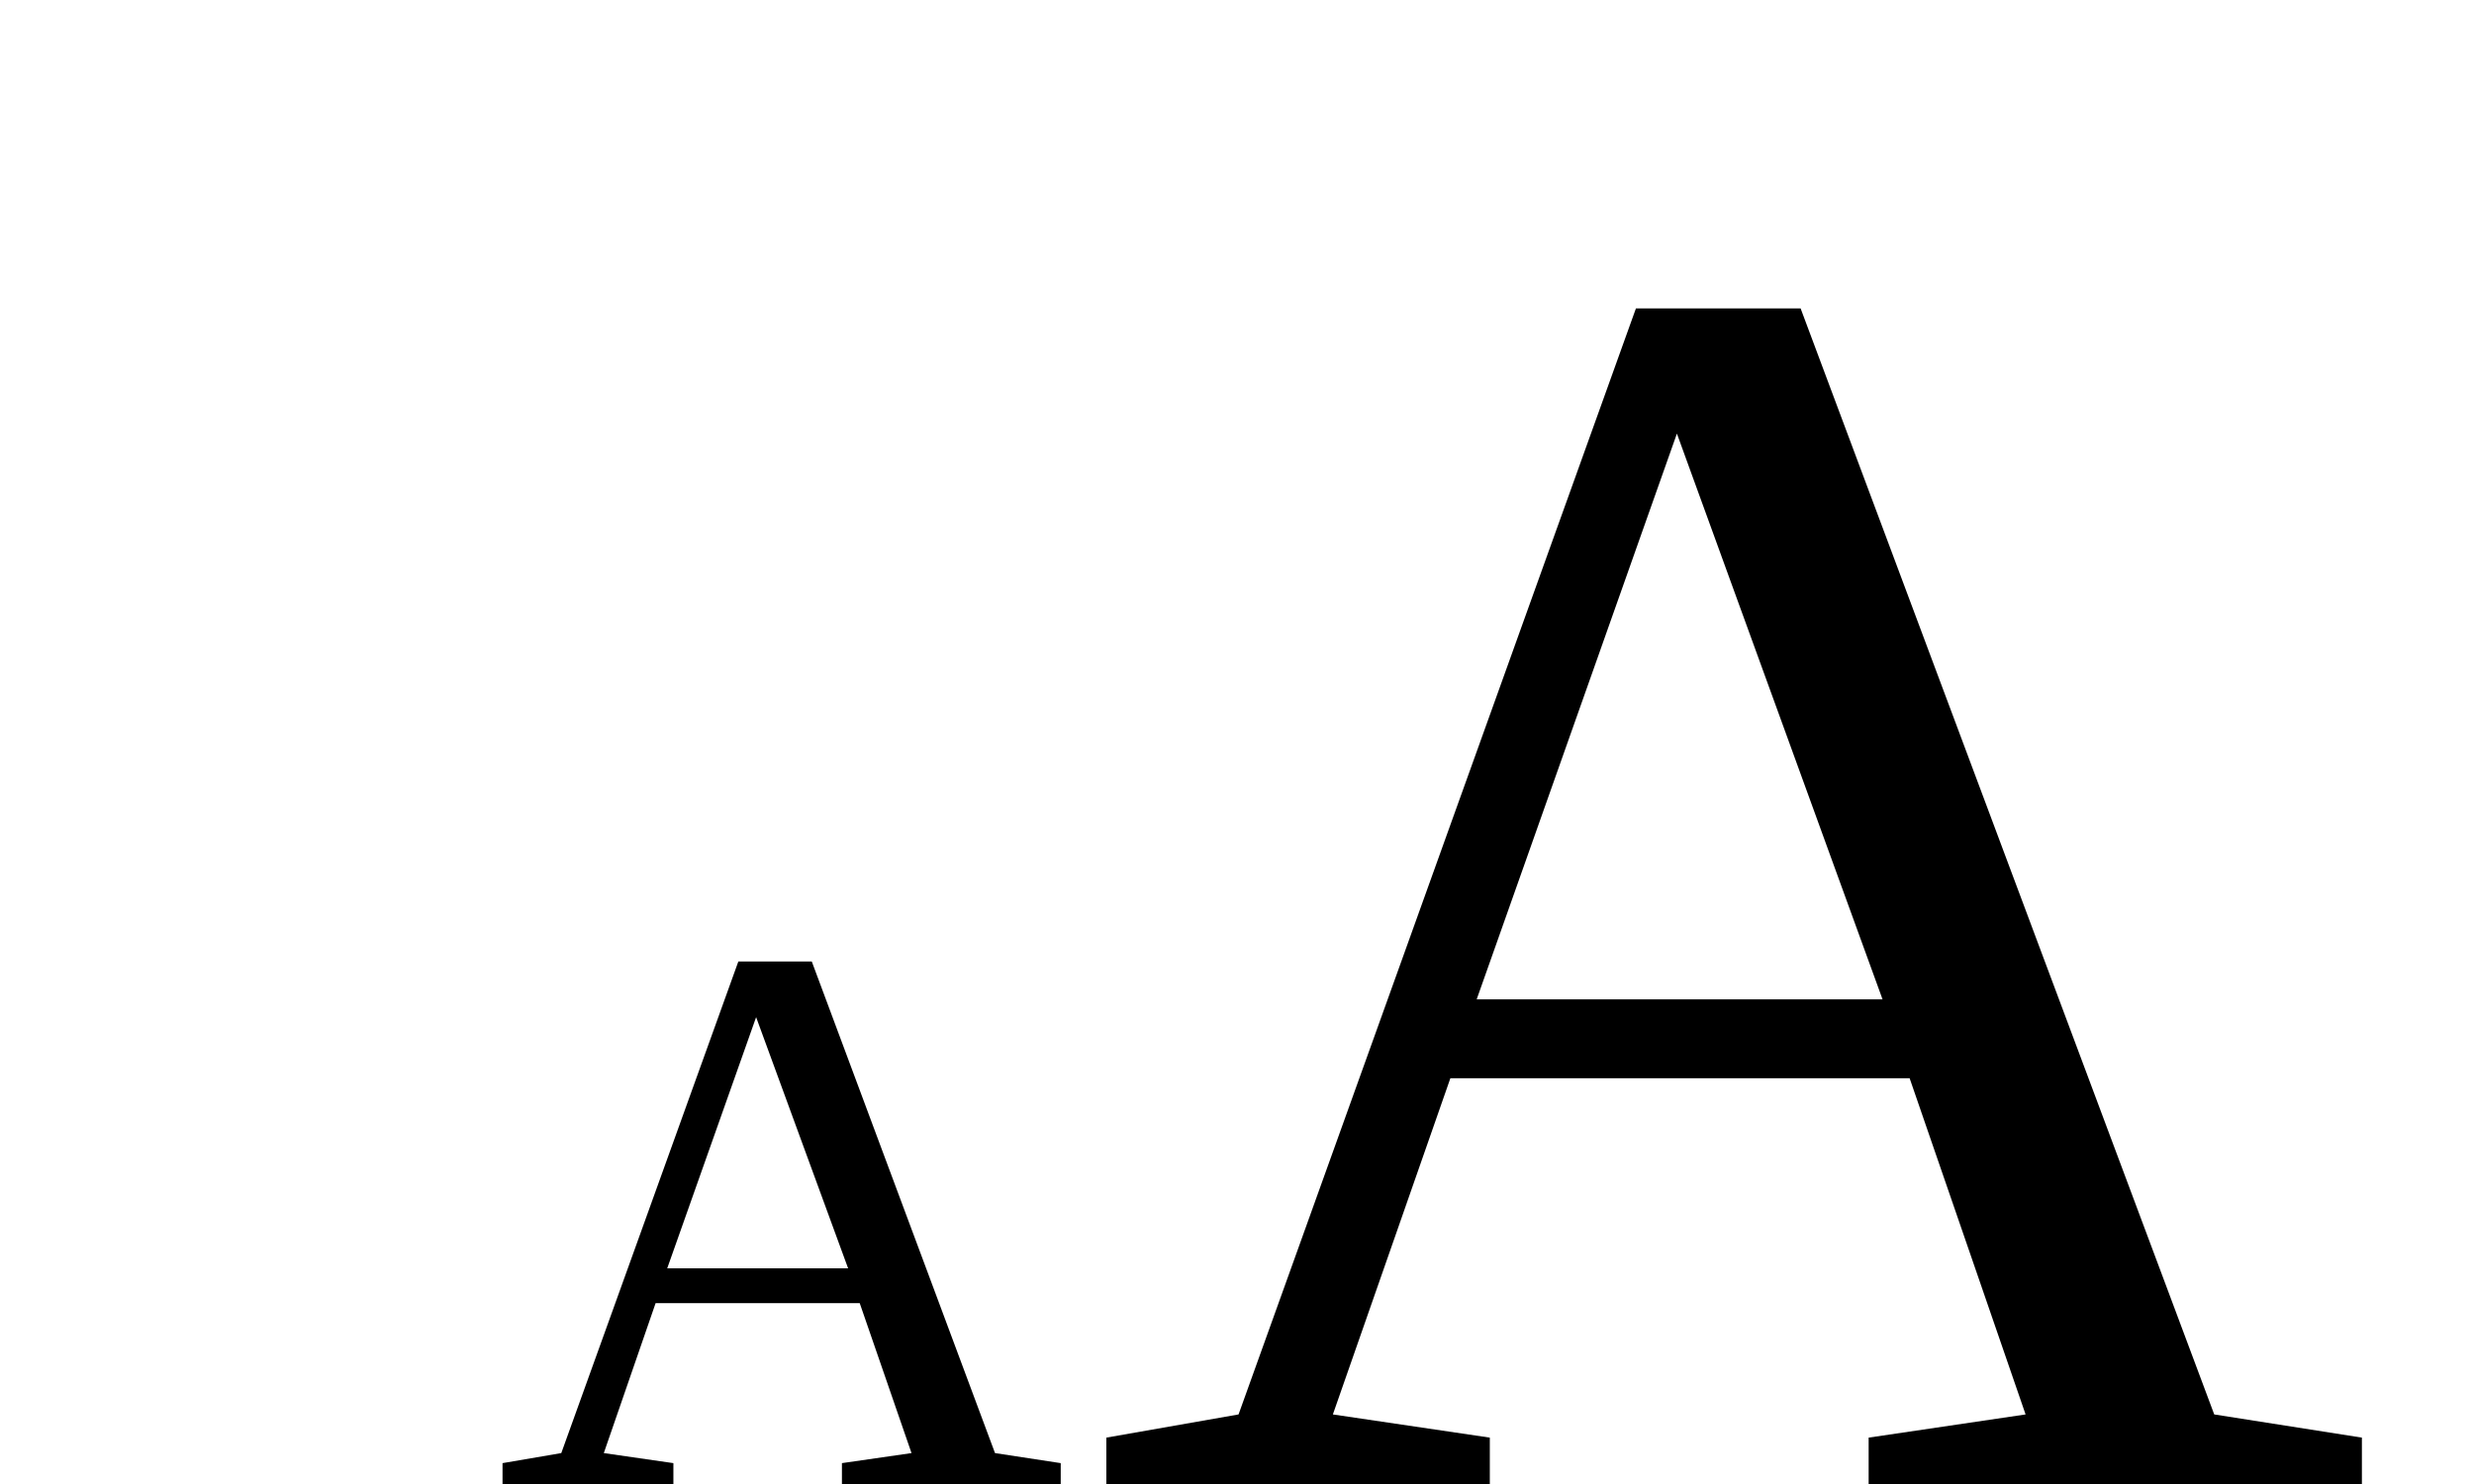
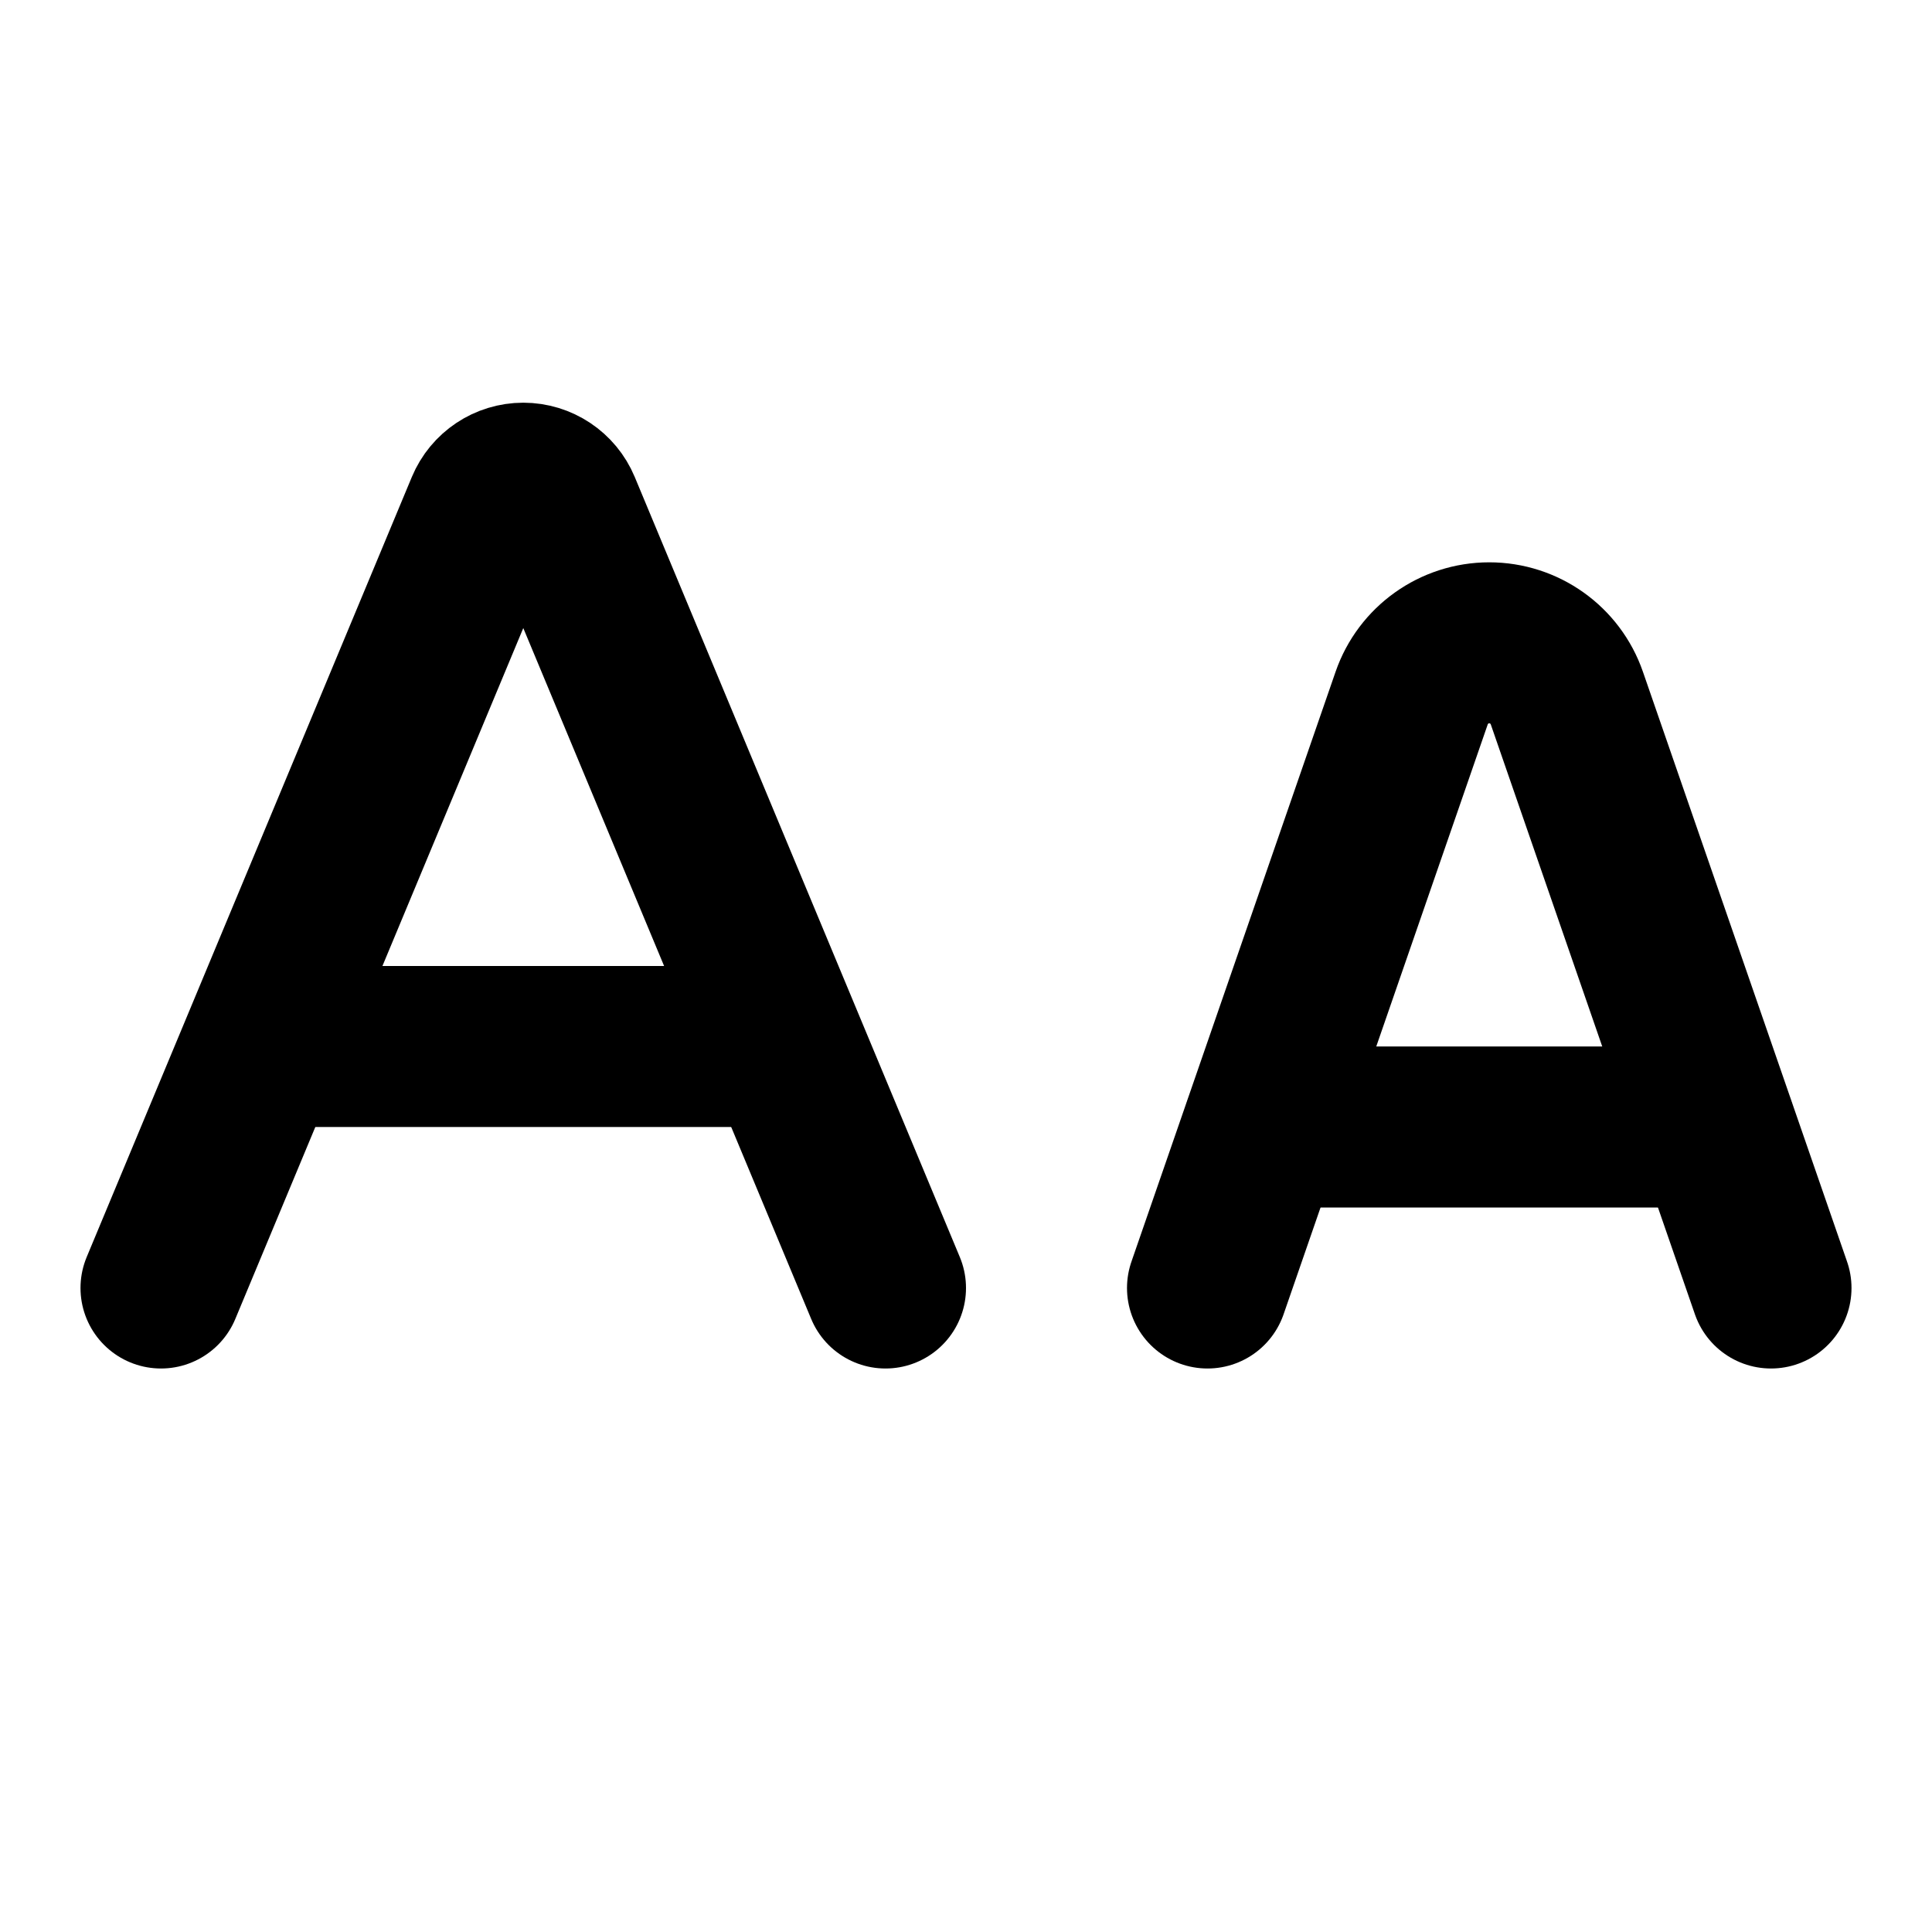
- <svg xmlns="http://www.w3.org/2000/svg" viewBox="0 0 50 30">
-   <text fill="currentColor" x="10" y="30" font-size="16px" font-weight="light">A</text>
-   <text fill="currentColor" x="22" y="30" font-size="36px" font-weight="light">A</text>
+ <svg xmlns="http://www.w3.org/2000/svg" width="24" height="24" viewBox="0 0 24 24" fill="none" stroke="currentColor" stroke-width="2" stroke-linecap="round" stroke-linejoin="round" class="svg-icon lucide-a-large-small">
+   <path d="m15 16 2.536-7.328a1.02 1.02 1 0 1 1.928 0L22 16" />
+   <path d="M15.697 14h5.606" />
+   <path d="m2 16 4.039-9.69a.5.5 0 0 1 .923 0L11 16" />
+   <path d="M3.304 13h6.392" />
</svg>
